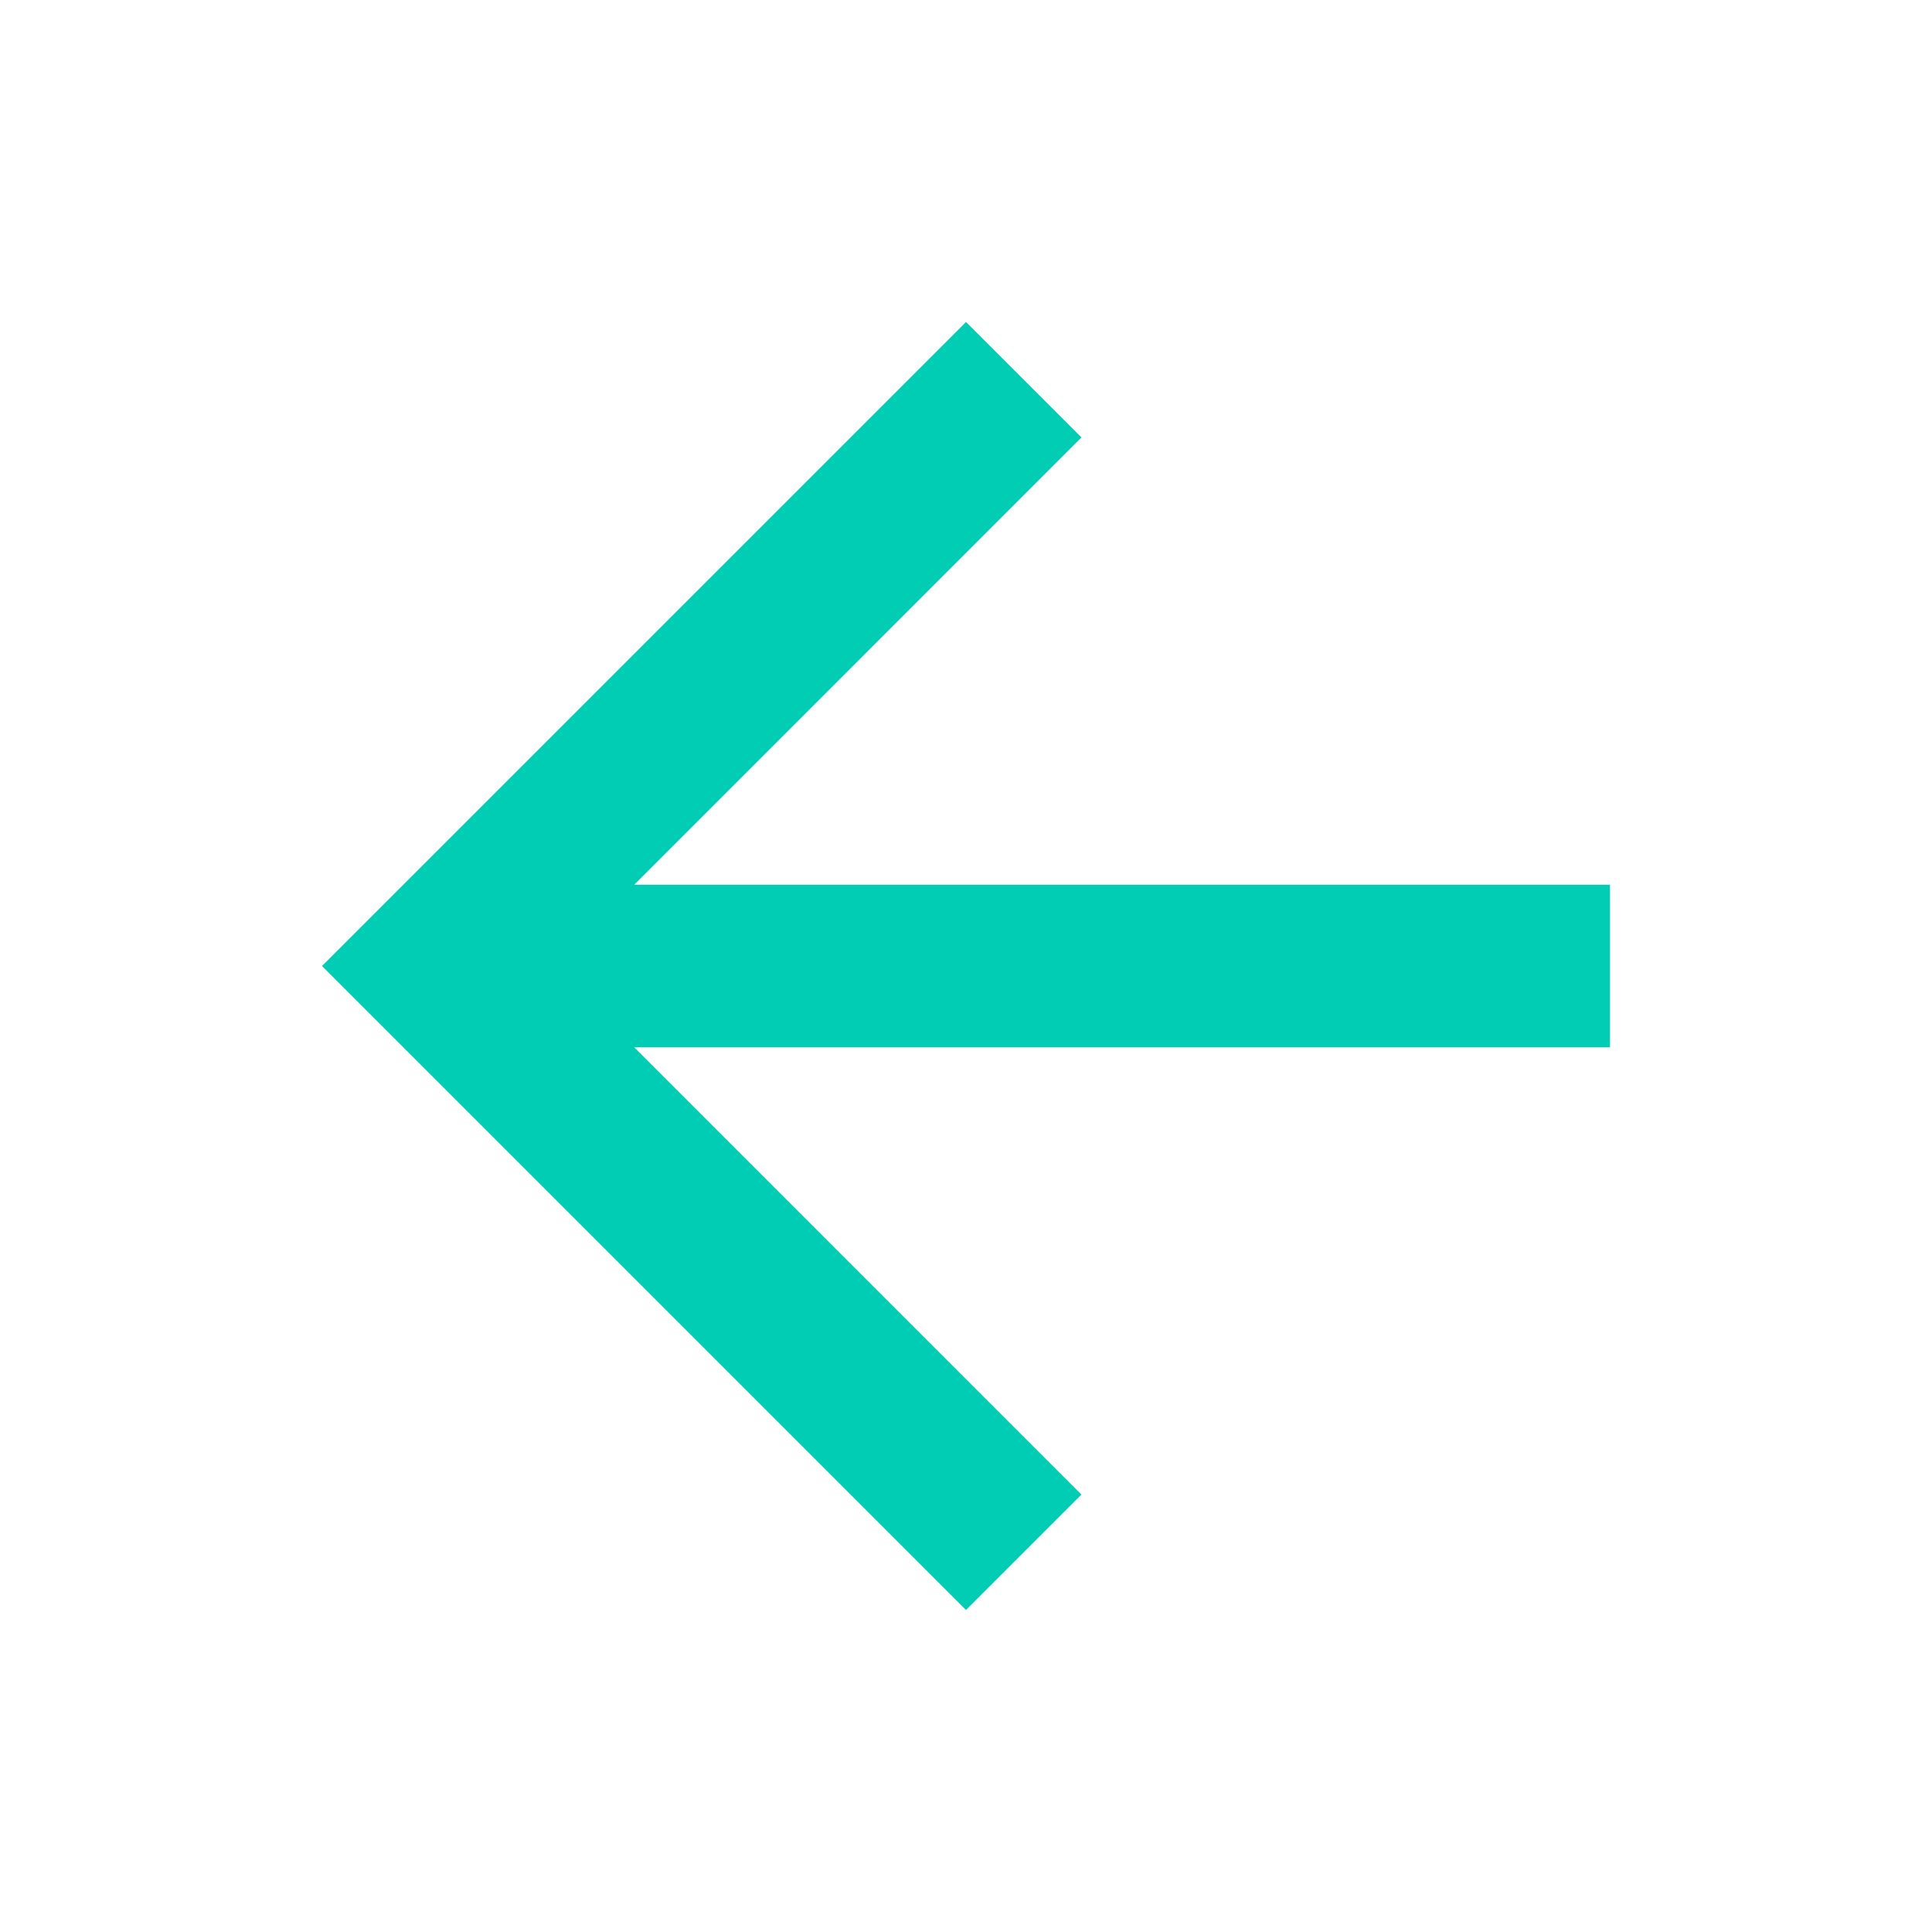
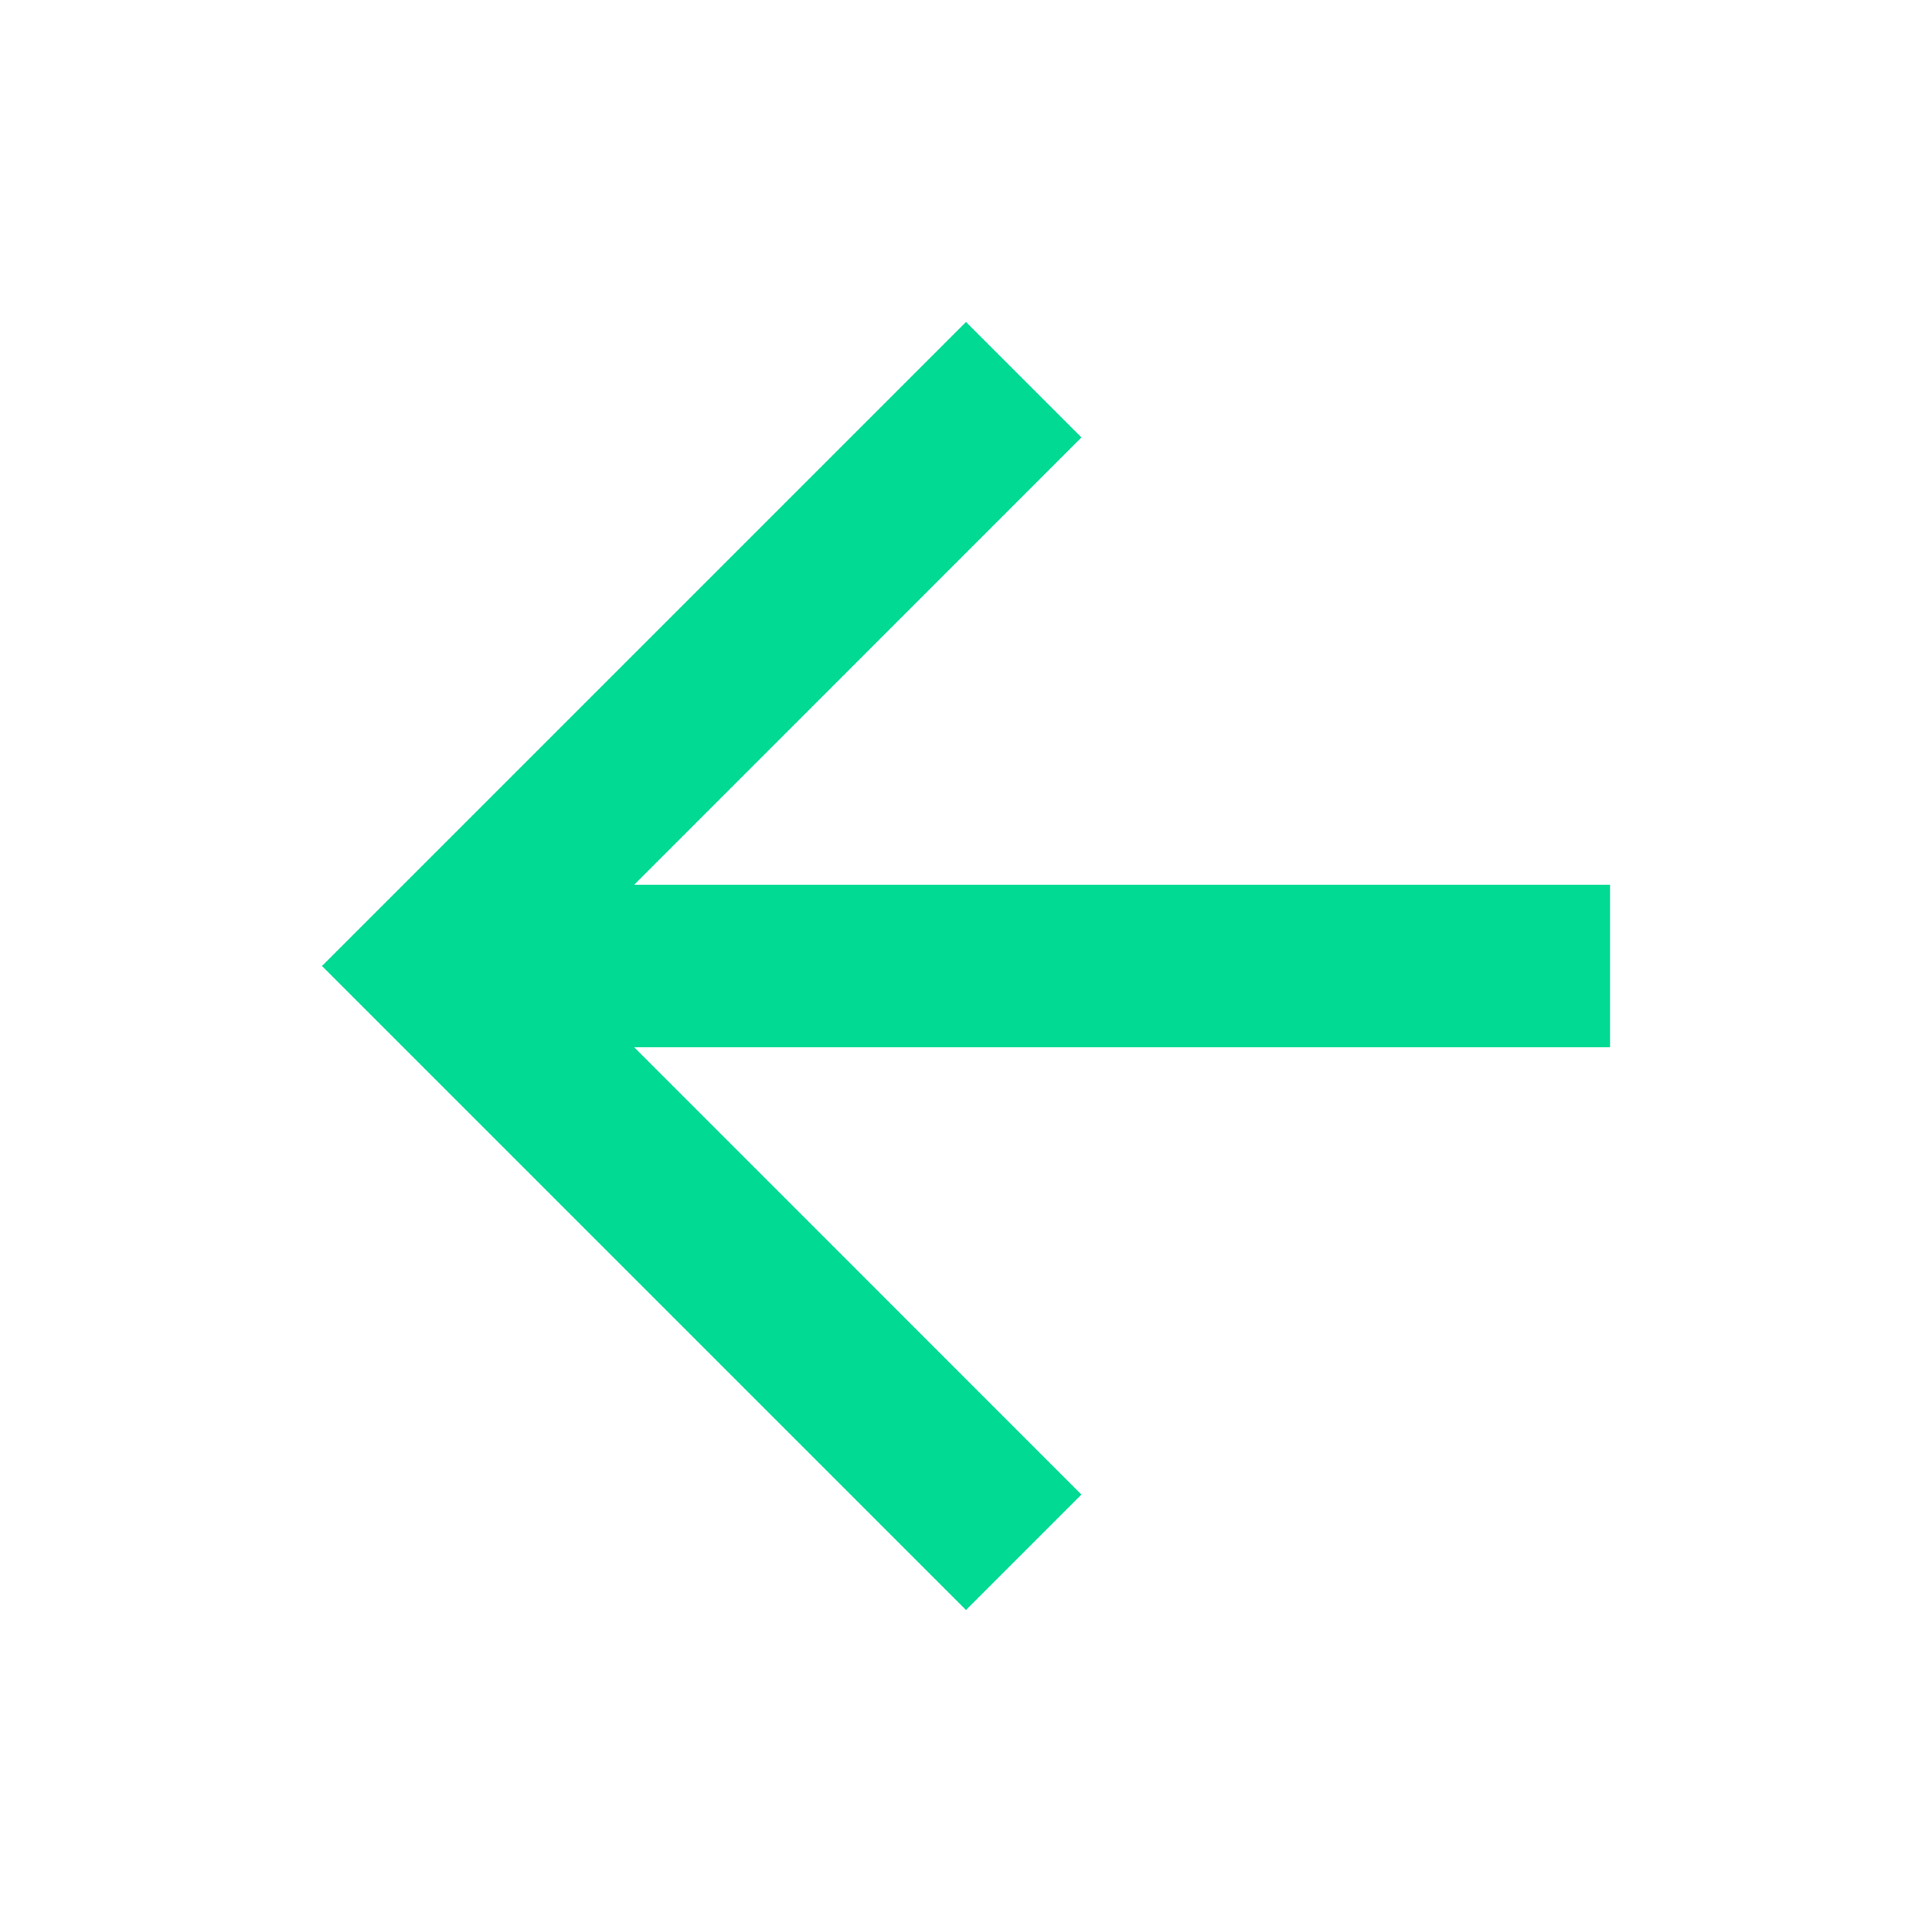
<svg xmlns="http://www.w3.org/2000/svg" width="24" height="24" viewBox="0 0 24 24" fill="none">
-   <path d="M20 10.99V13.01H7.879L13.434 18.566L12 20L4 12L12 4L13.434 5.434L7.879 10.99H20Z" fill="#00CDB4" />
+   <path d="M20 10.99V13.01H7.879L13.434 18.566L12 20L4 12L12 4L13.434 5.434L7.879 10.99H20Z" fill="#00DA93" />
</svg>
